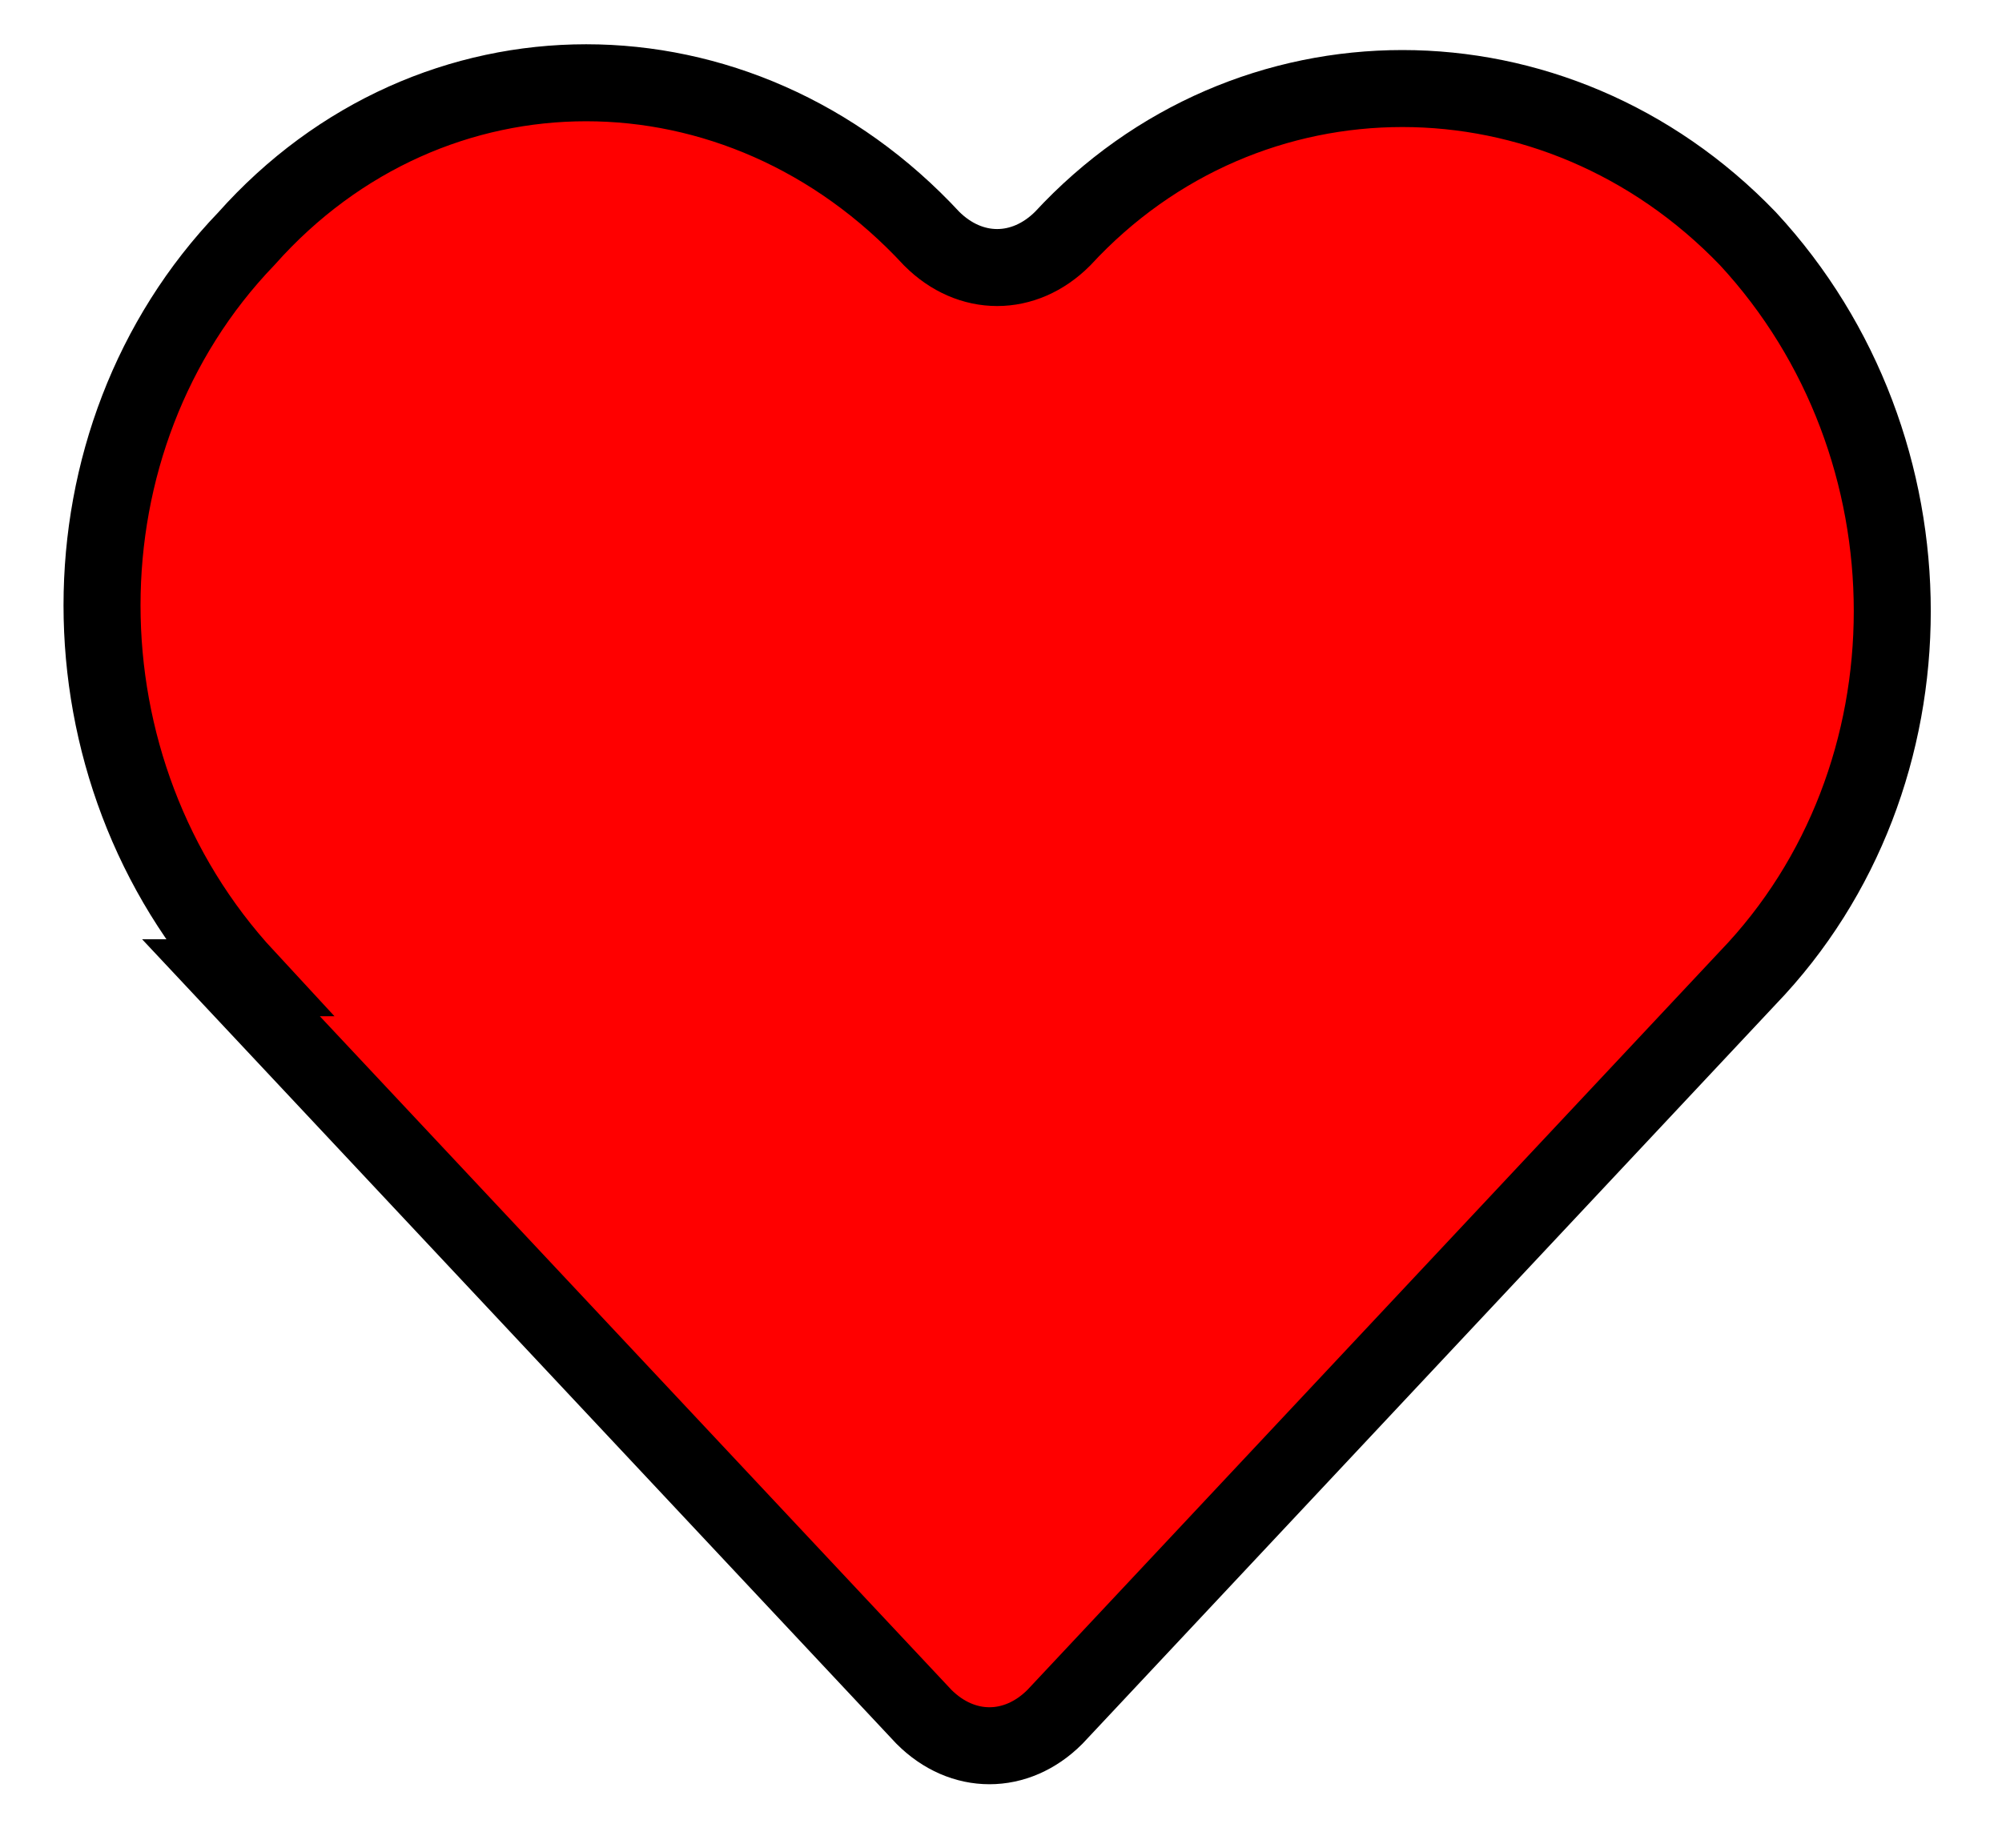
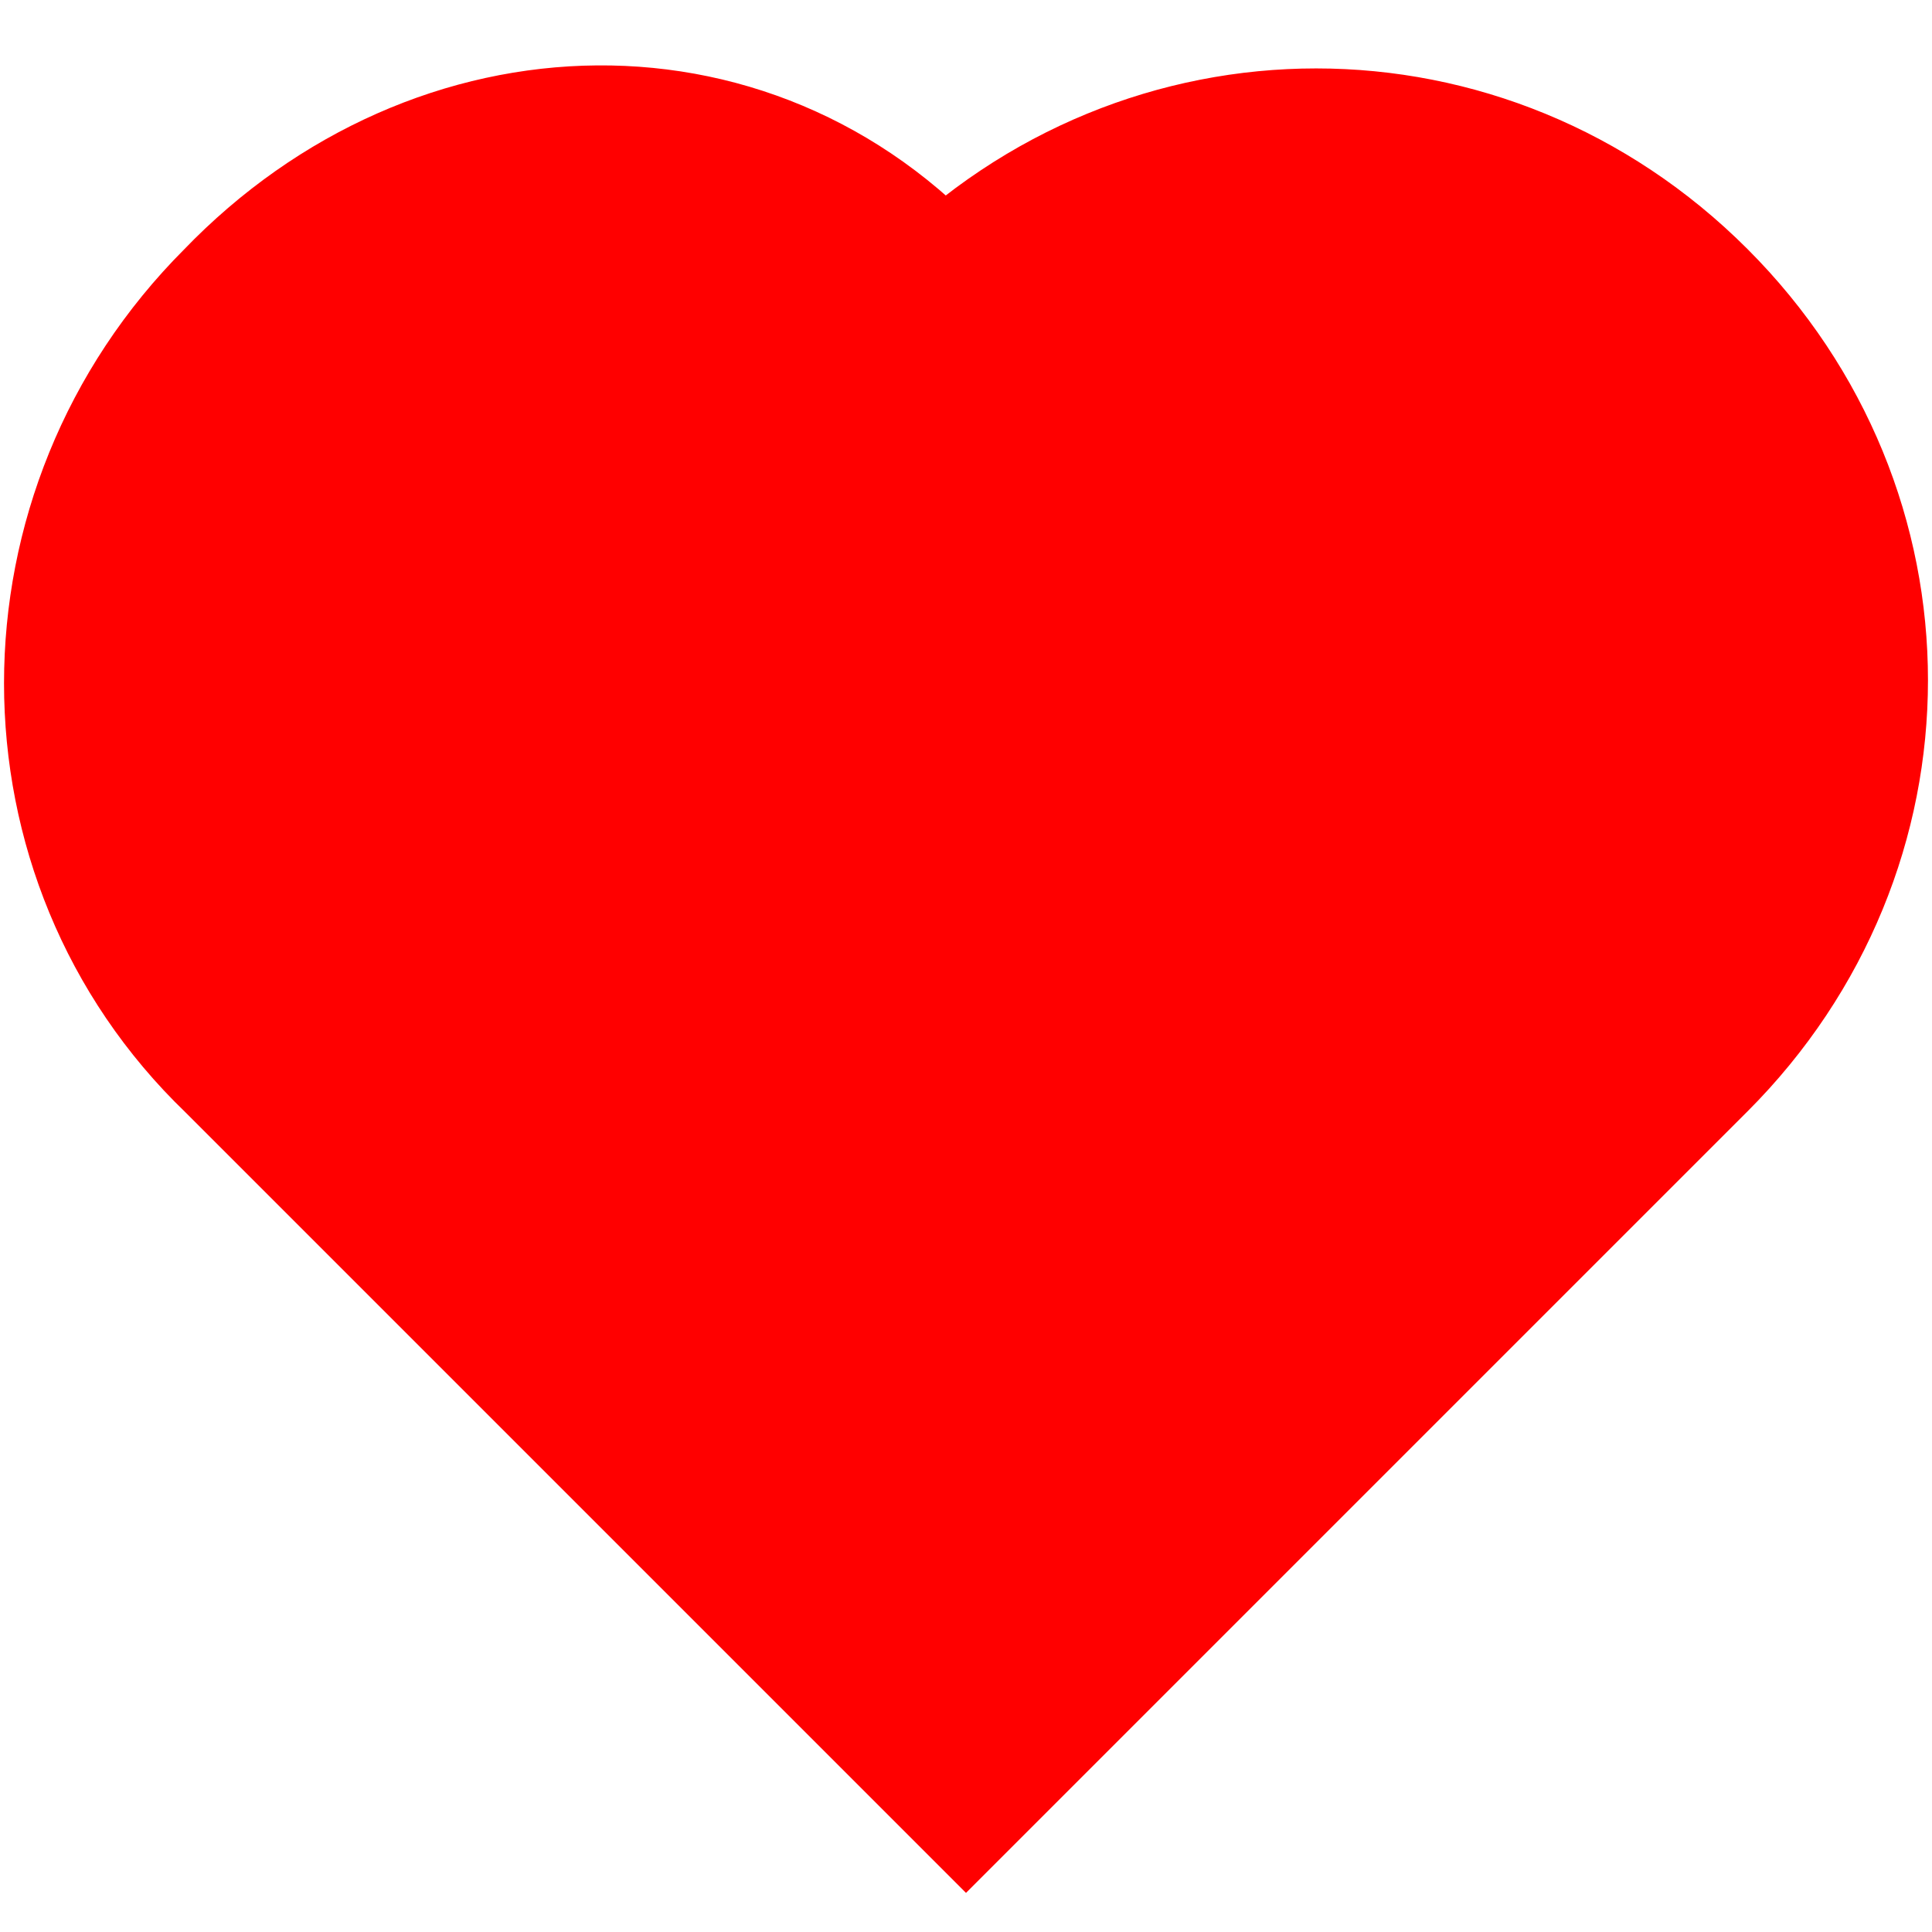
- <svg xmlns="http://www.w3.org/2000/svg" id="Layer_1" version="1.1" viewBox="0 0 26 24">
-   <defs>
-     <style>
-       .st0 {
-         fill: red;
-         stroke: #000;
-         stroke-miterlimit: 10;
-       }
-     </style>
-   </defs>
-   <path class="st0" d="M3,12.7l9,9.6c.5.5,1.2.5,1.7,0l9-9.6c2.5-2.6,2.5-6.9,0-9.6-2.5-2.6-6.5-2.6-8.9,0h0c-.5.5-1.2.5-1.7,0h0c-2.5-2.7-6.5-2.7-8.9,0-2.5,2.6-2.5,6.9,0,9.6Z" />
+ <svg xmlns="http://www.w3.org/2000/svg" id="Layer_1" width="24" height="24" version="1.1" viewBox="0 0 24 24">
+   <path d="M11.7,3.8c-2.3-2.7-6.2-2.6-8.7,0C.4,6.4.4,10.6,3,13.1l9,9,9-9c2.6-2.6,2.6-6.7,0-9.3-2.6-2.6-6.7-2.6-9.3,0h0Z" style="fill: red; stroke: red; stroke-miterlimit: 10; stroke-width: 2px;" />
</svg>
